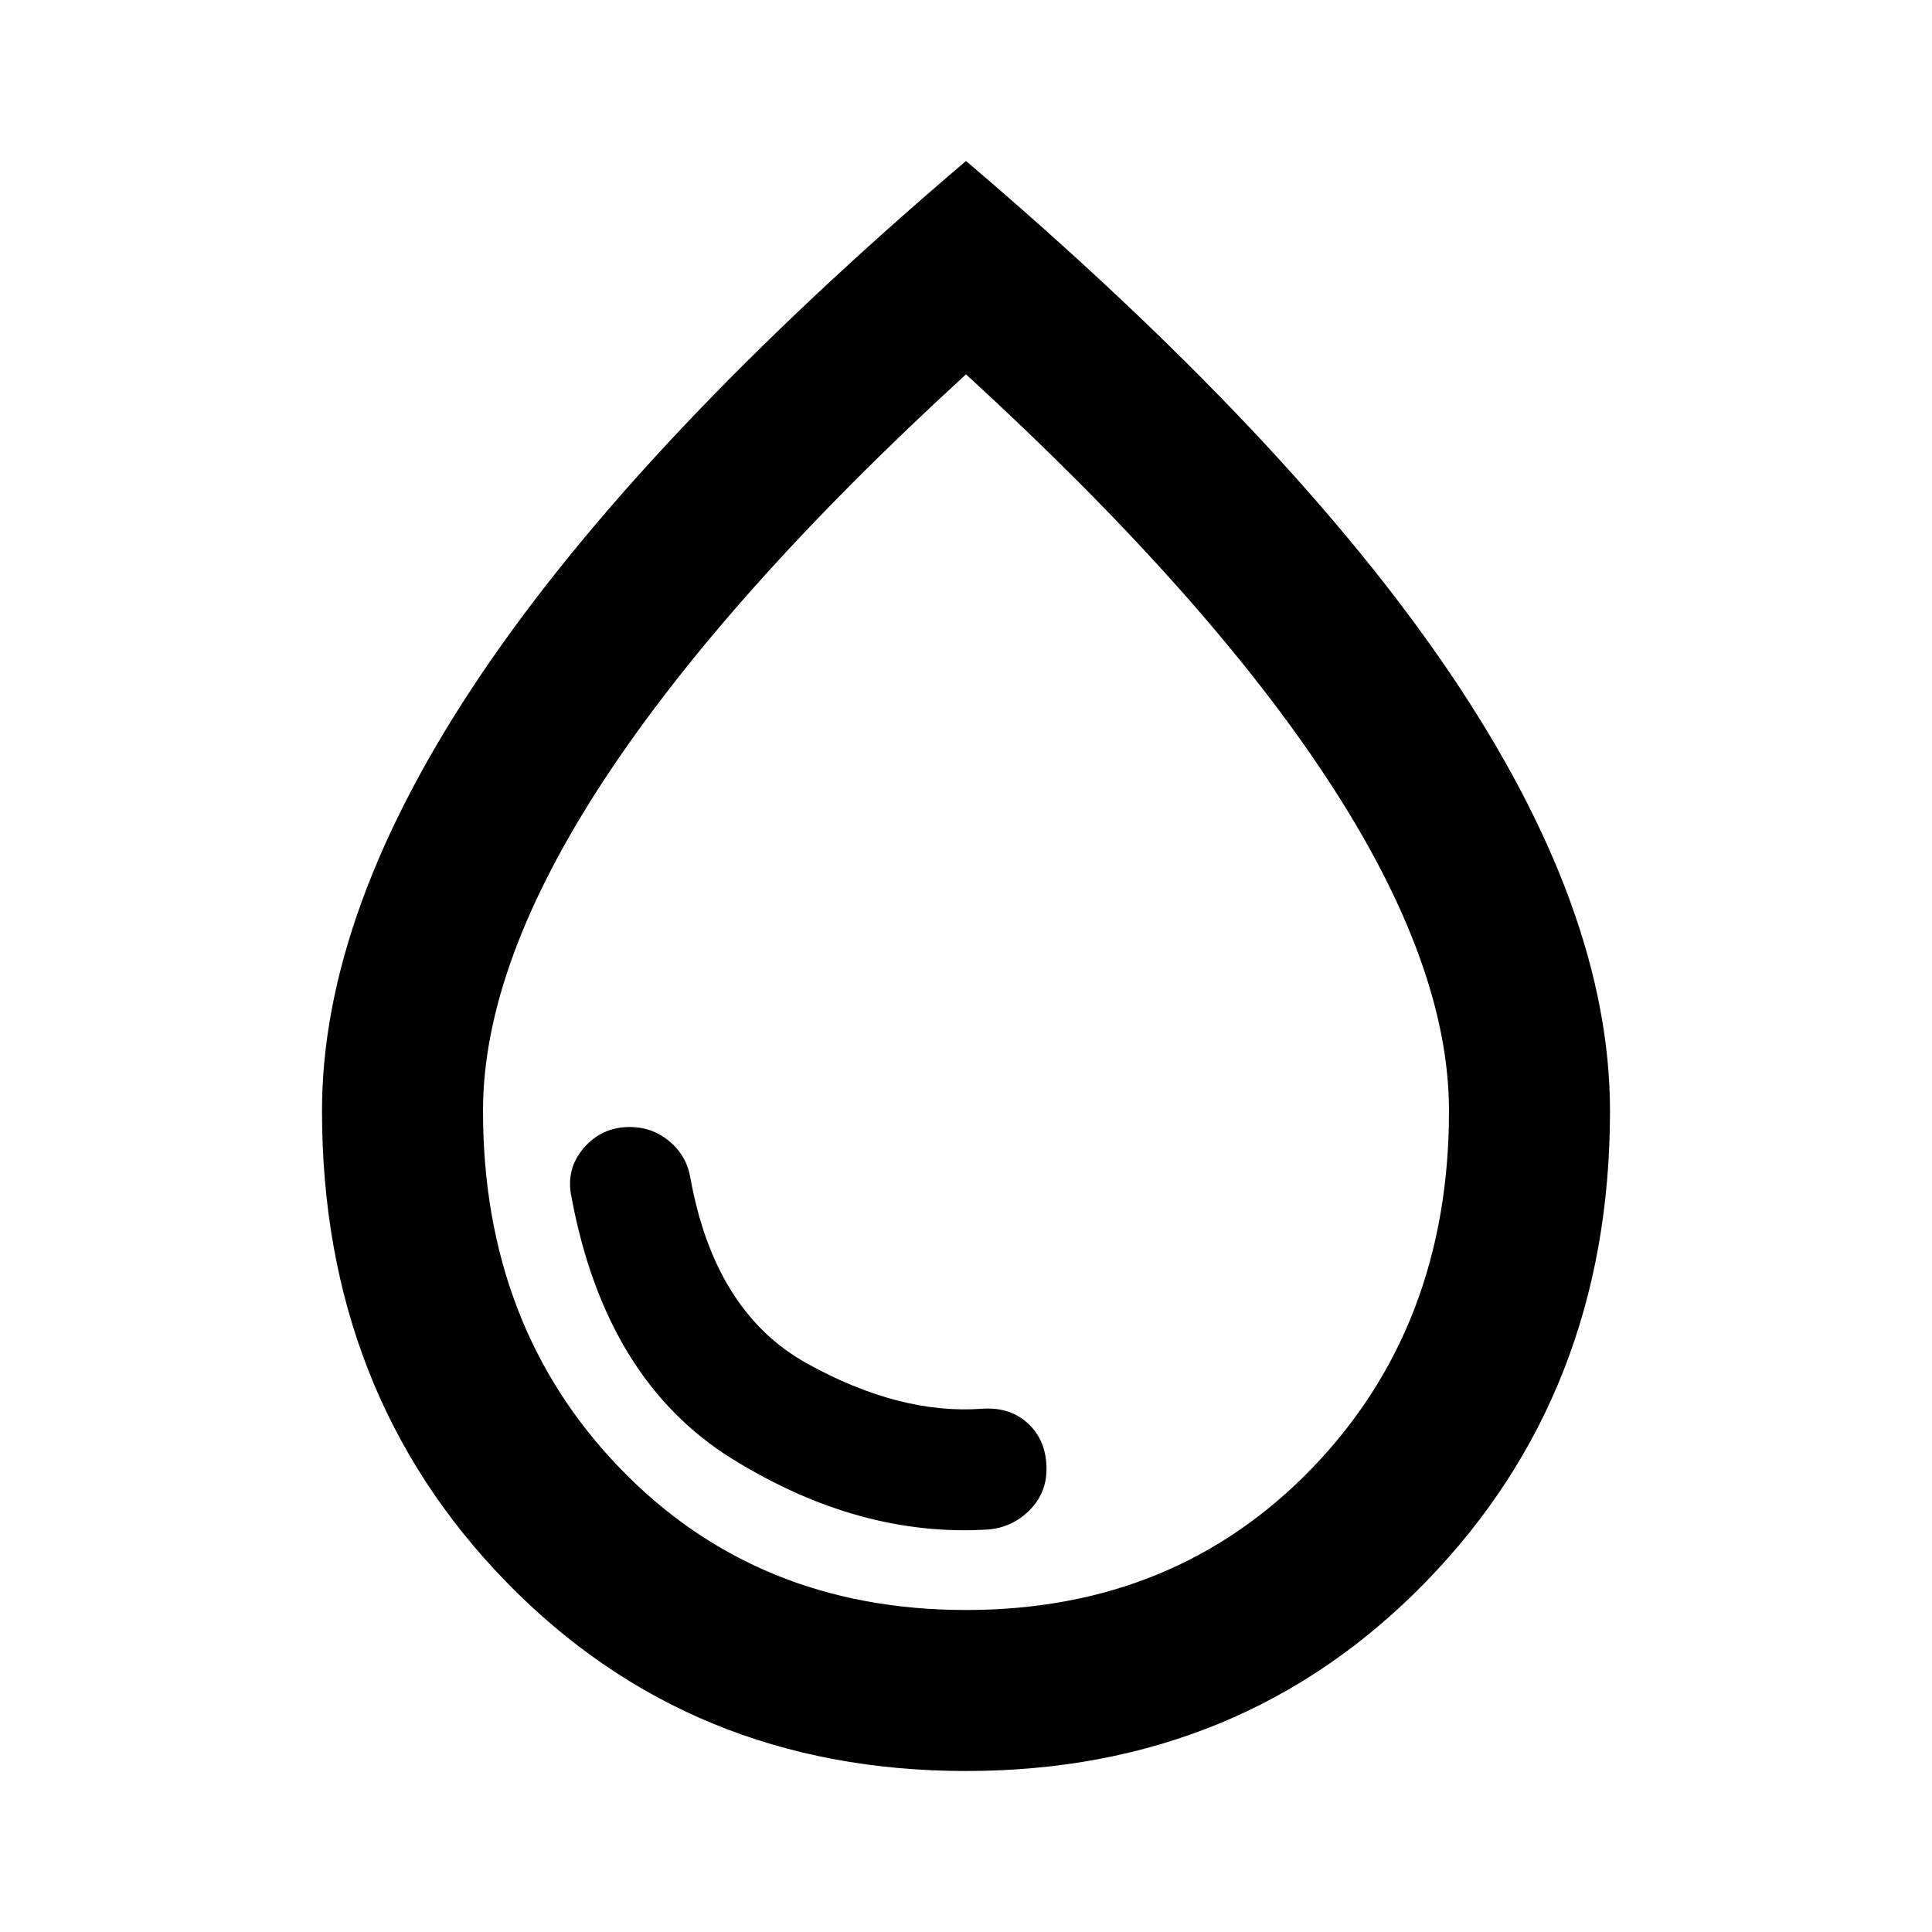
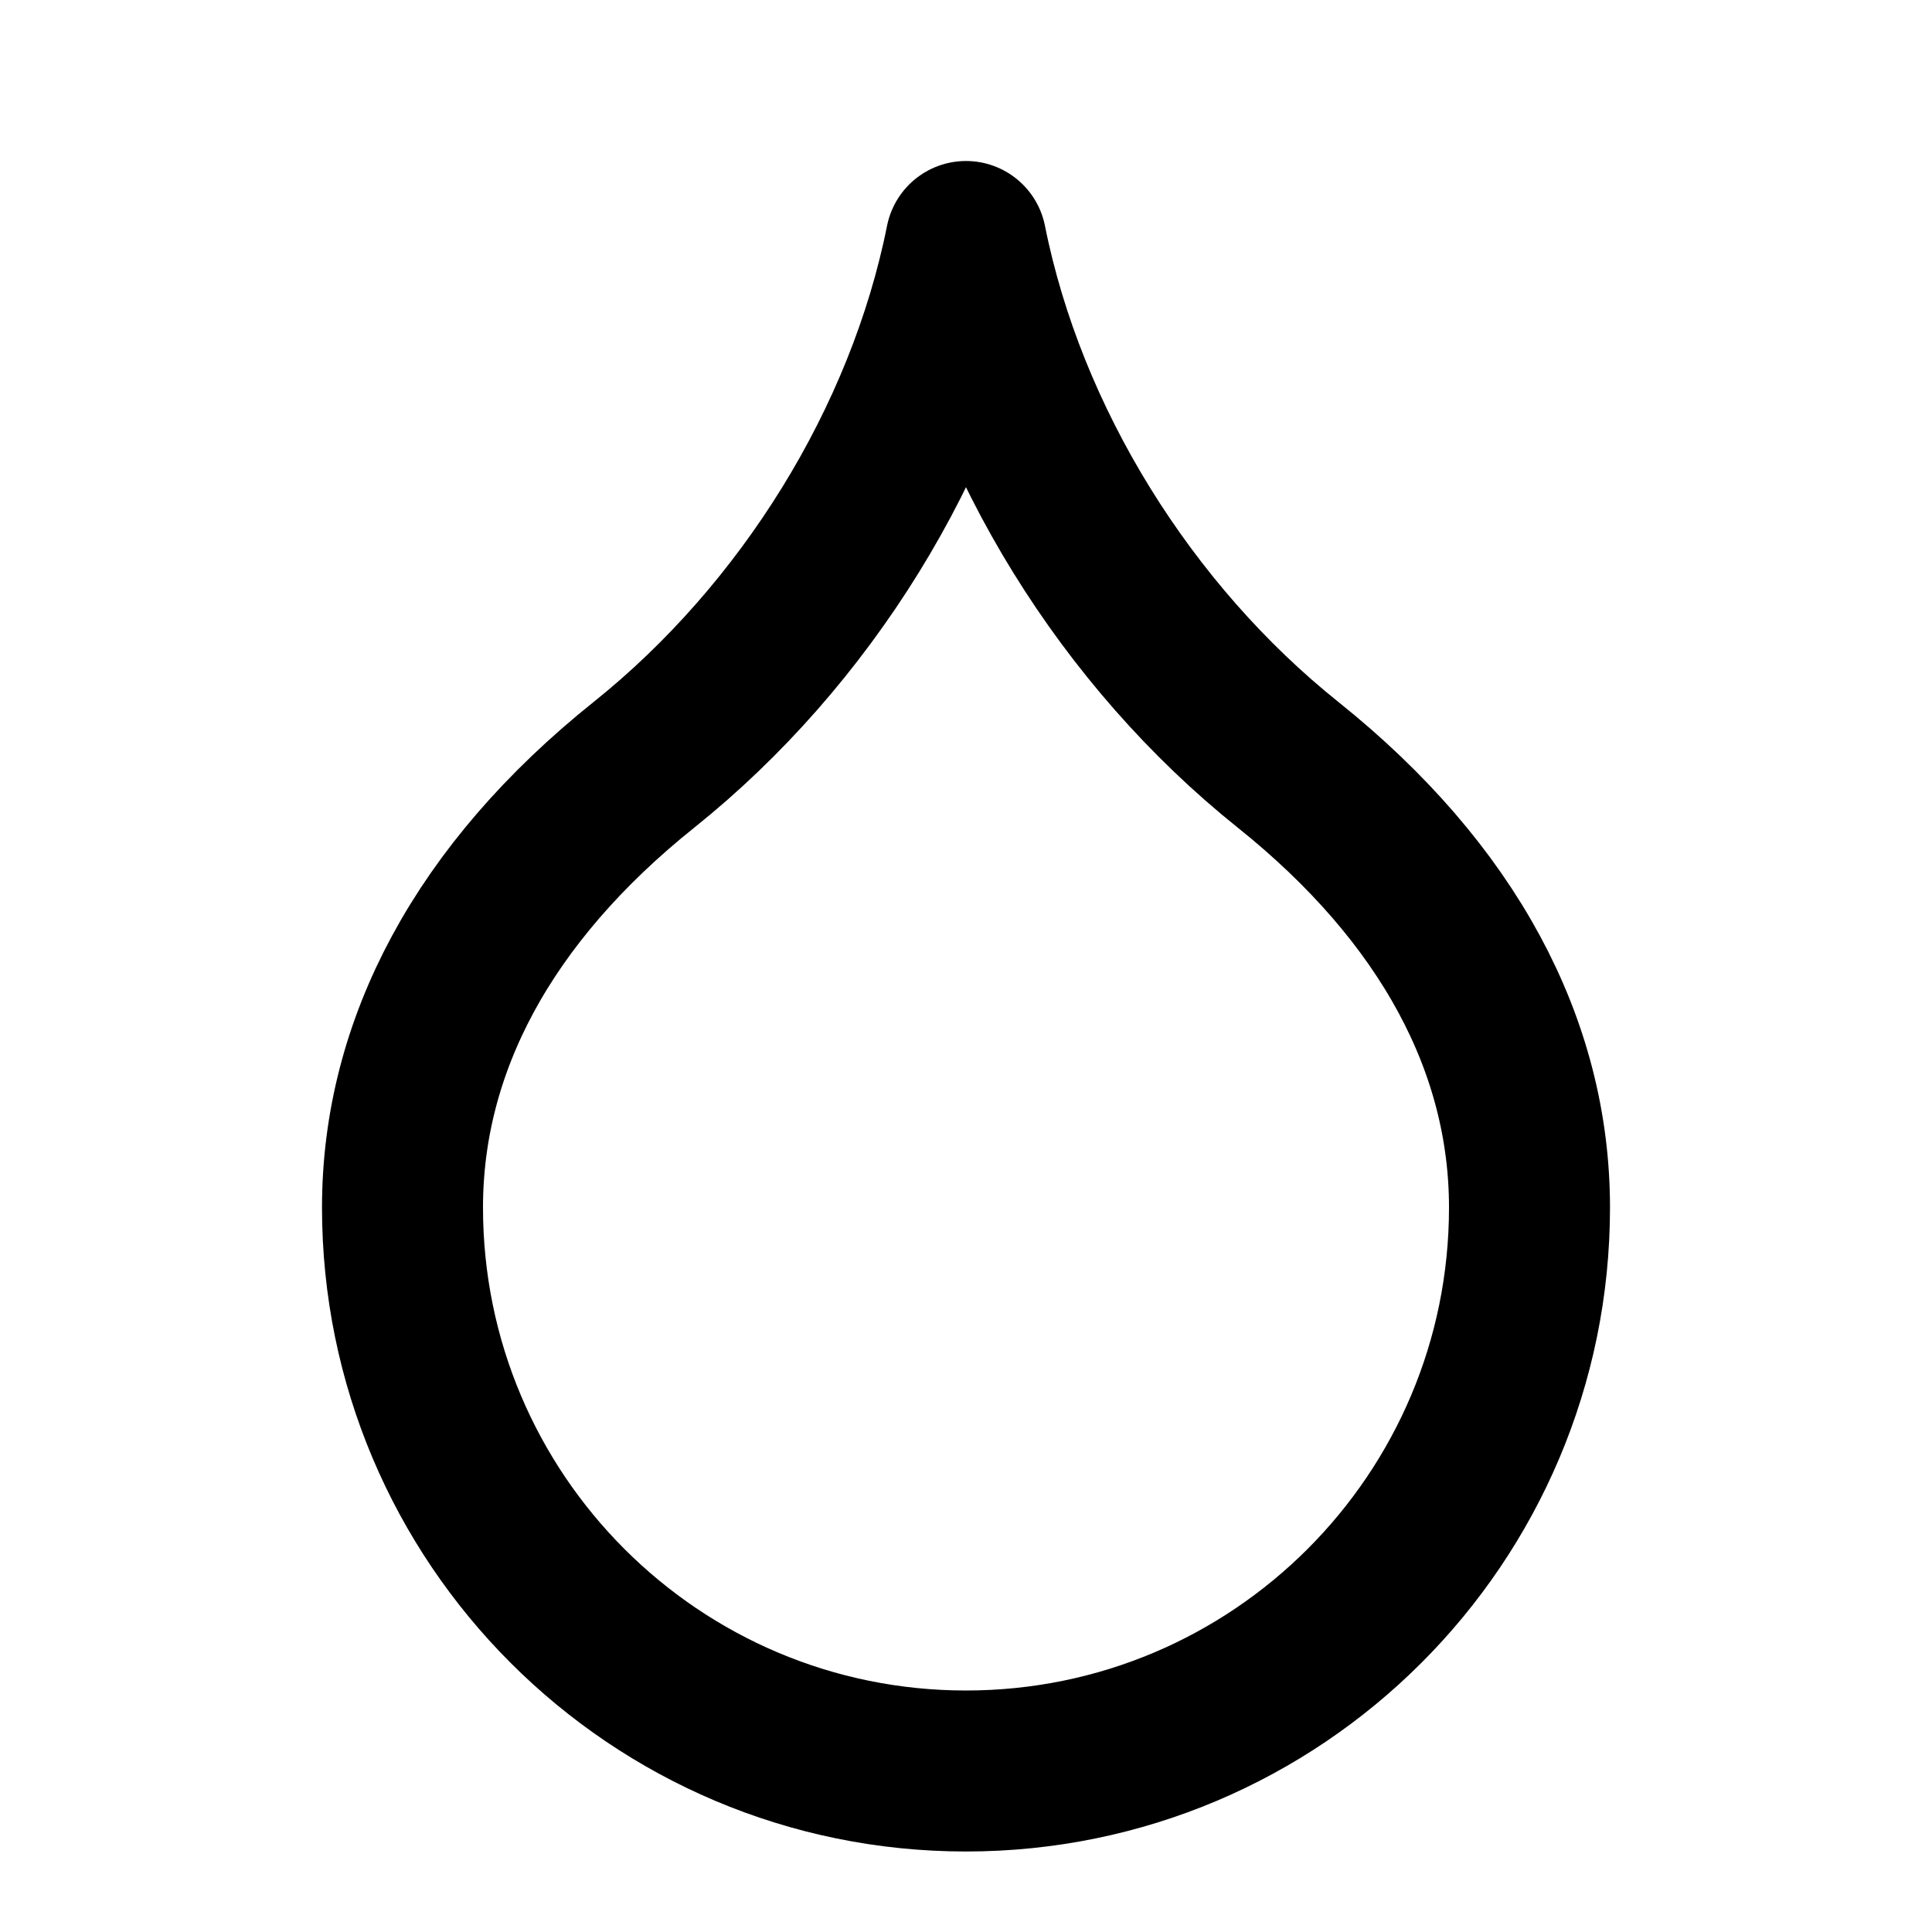
- <svg xmlns="http://www.w3.org/2000/svg" height="24px" viewBox="0 -960 960 960" width="24px" fill="#000000">
-   <path d="M491-200q12-1 20.5-9.5T520-230q0-14-9-22.5t-23-7.5q-41 3-87-22.5T343-375q-2-11-10.5-18t-19.5-7q-14 0-23 10.5t-6 24.5q17 91 80 130t127 35ZM480-80q-137 0-228.5-94T160-408q0-100 79.5-217.5T480-880q161 137 240.5 254.5T800-408q0 140-91.5 234T480-80Zm0-80q104 0 172-70.5T720-408q0-73-60.5-165T480-774Q361-665 300.5-573T240-408q0 107 68 177.5T480-160Zm0-320Z" />
+ <svg xmlns="http://www.w3.org/2000/svg" width="24" height="24" viewBox="0 0 24 24" fill="none" stroke="currentColor" stroke-width="2" stroke-linecap="round" stroke-linejoin="round" class="lucide lucide-droplet">
+   <path d="M12 22a7 7 0 0 0 7-7c0-2-1-3.9-3-5.5s-3.5-4-4-6.5c-.5 2.5-2 4.9-4 6.5C6 11.1 5 13 5 15a7 7 0 0 0 7 7z" />
</svg>
